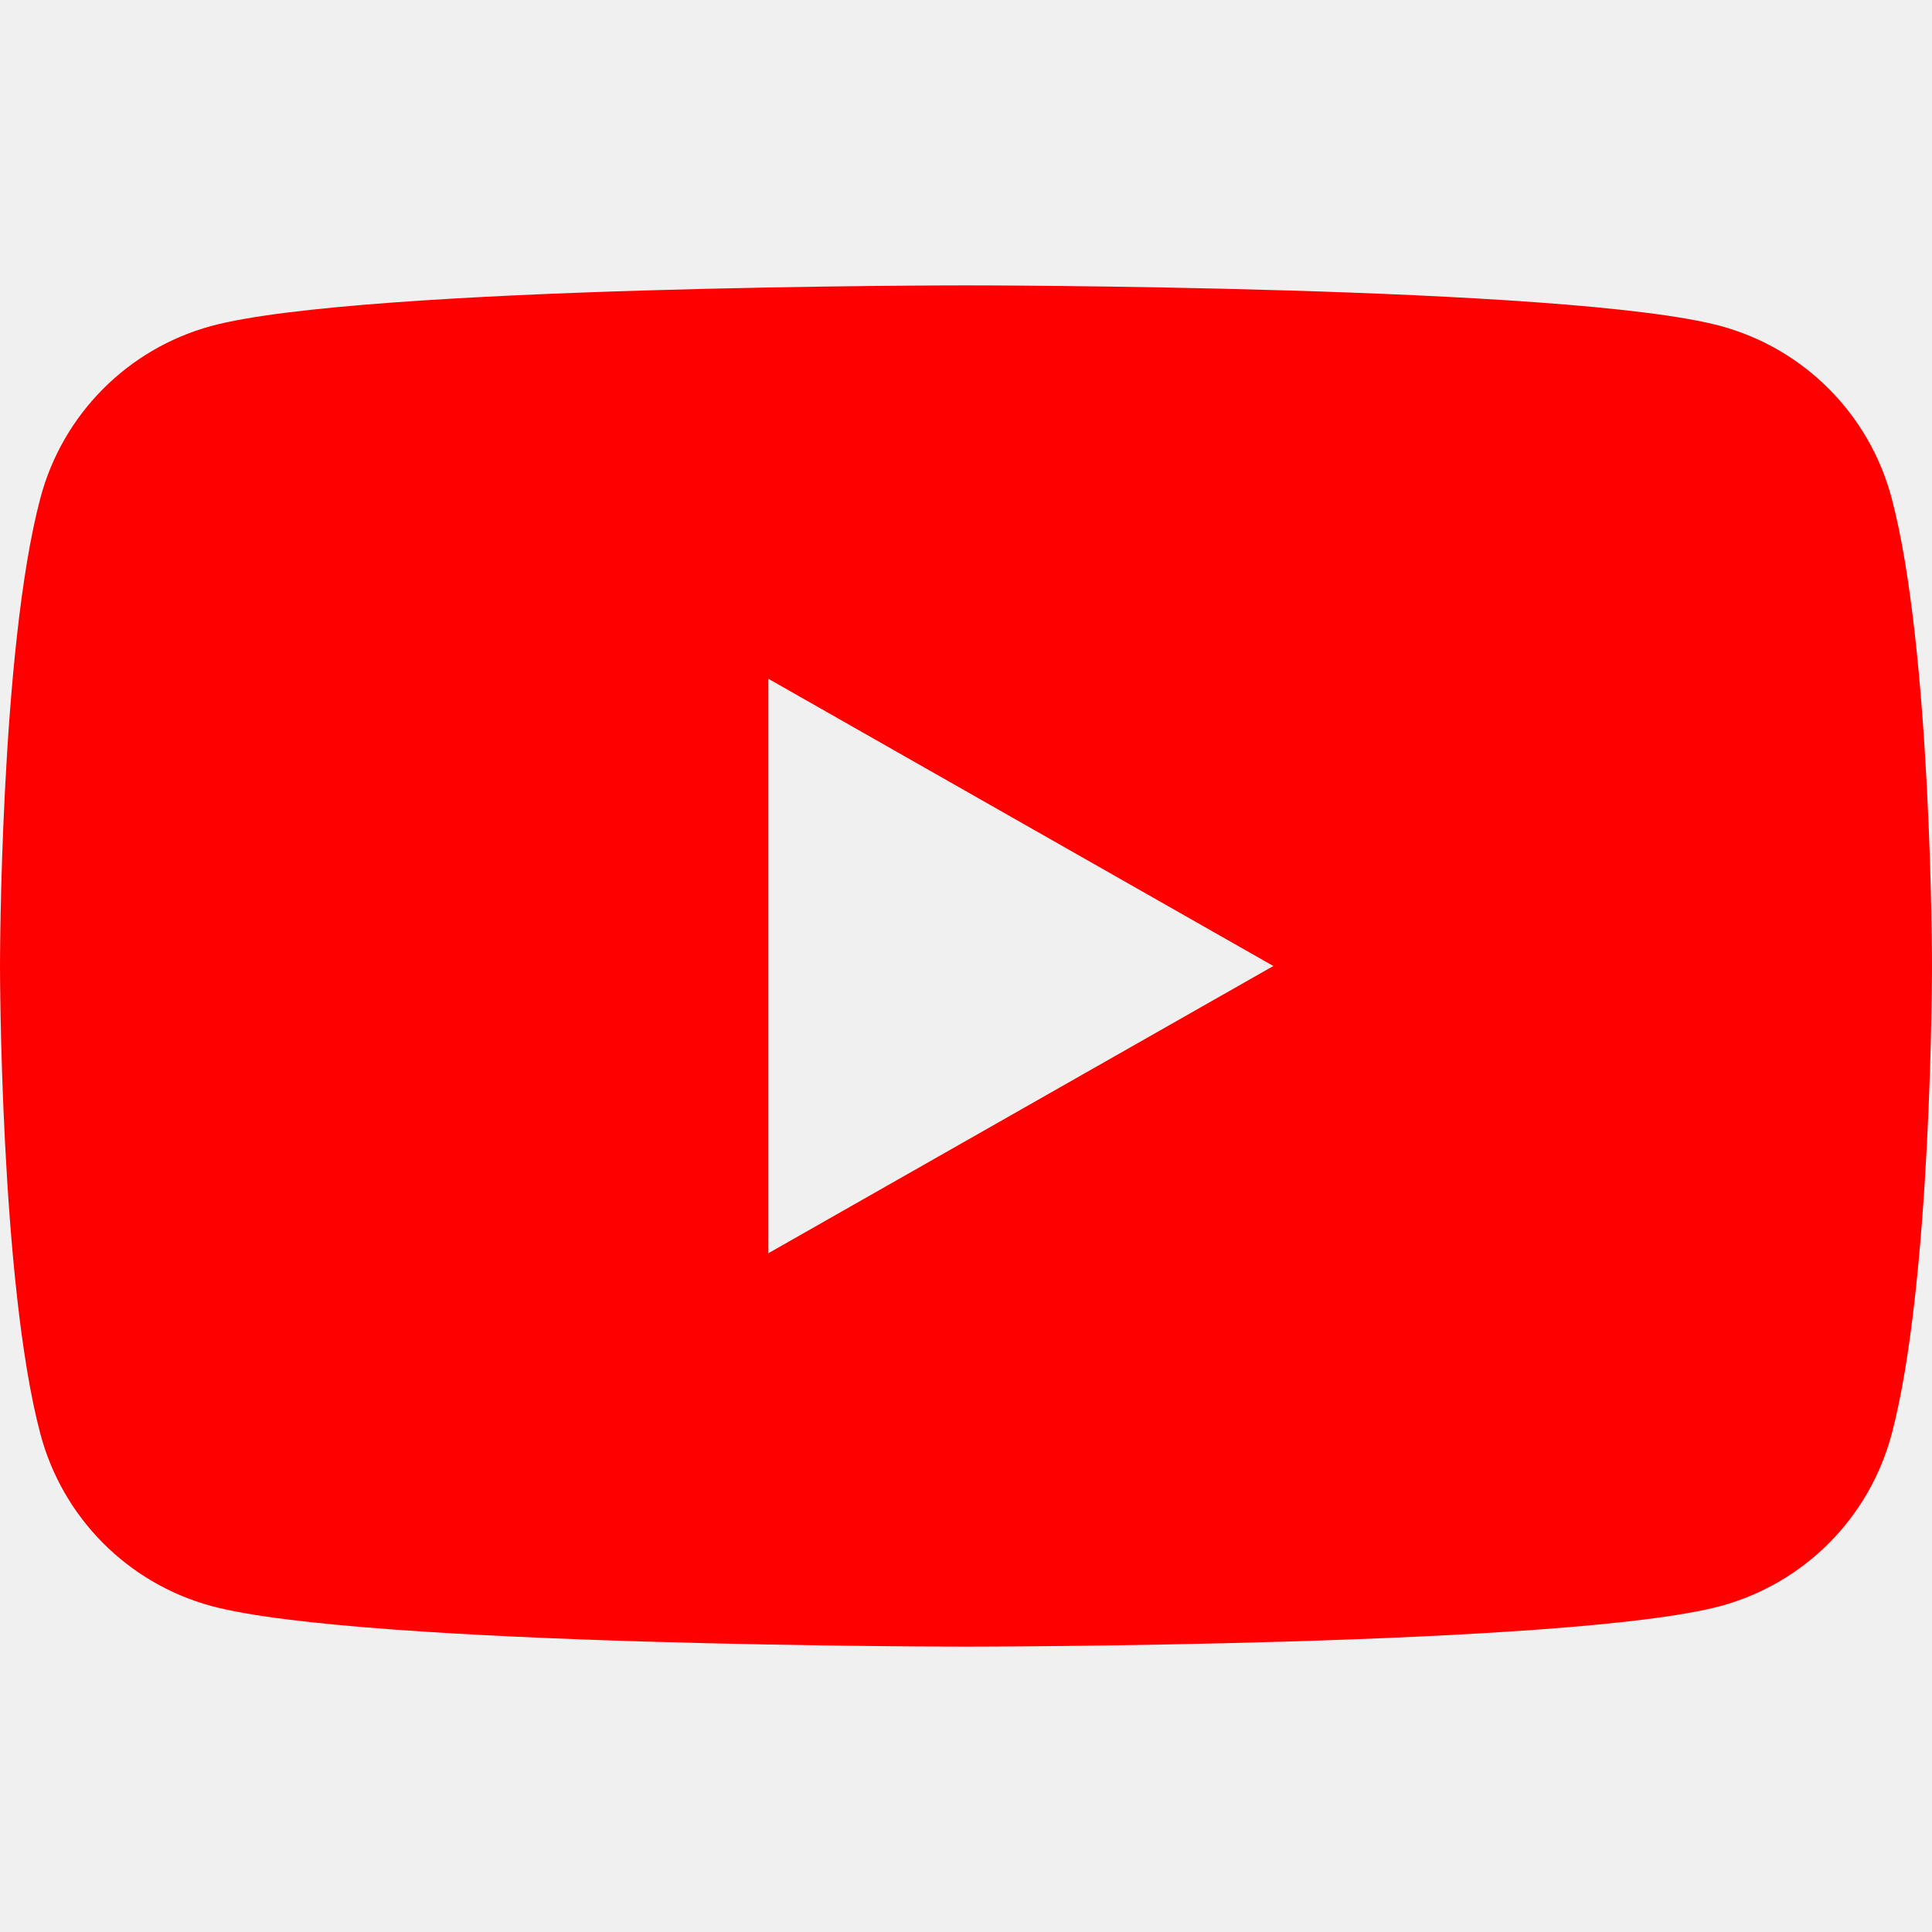
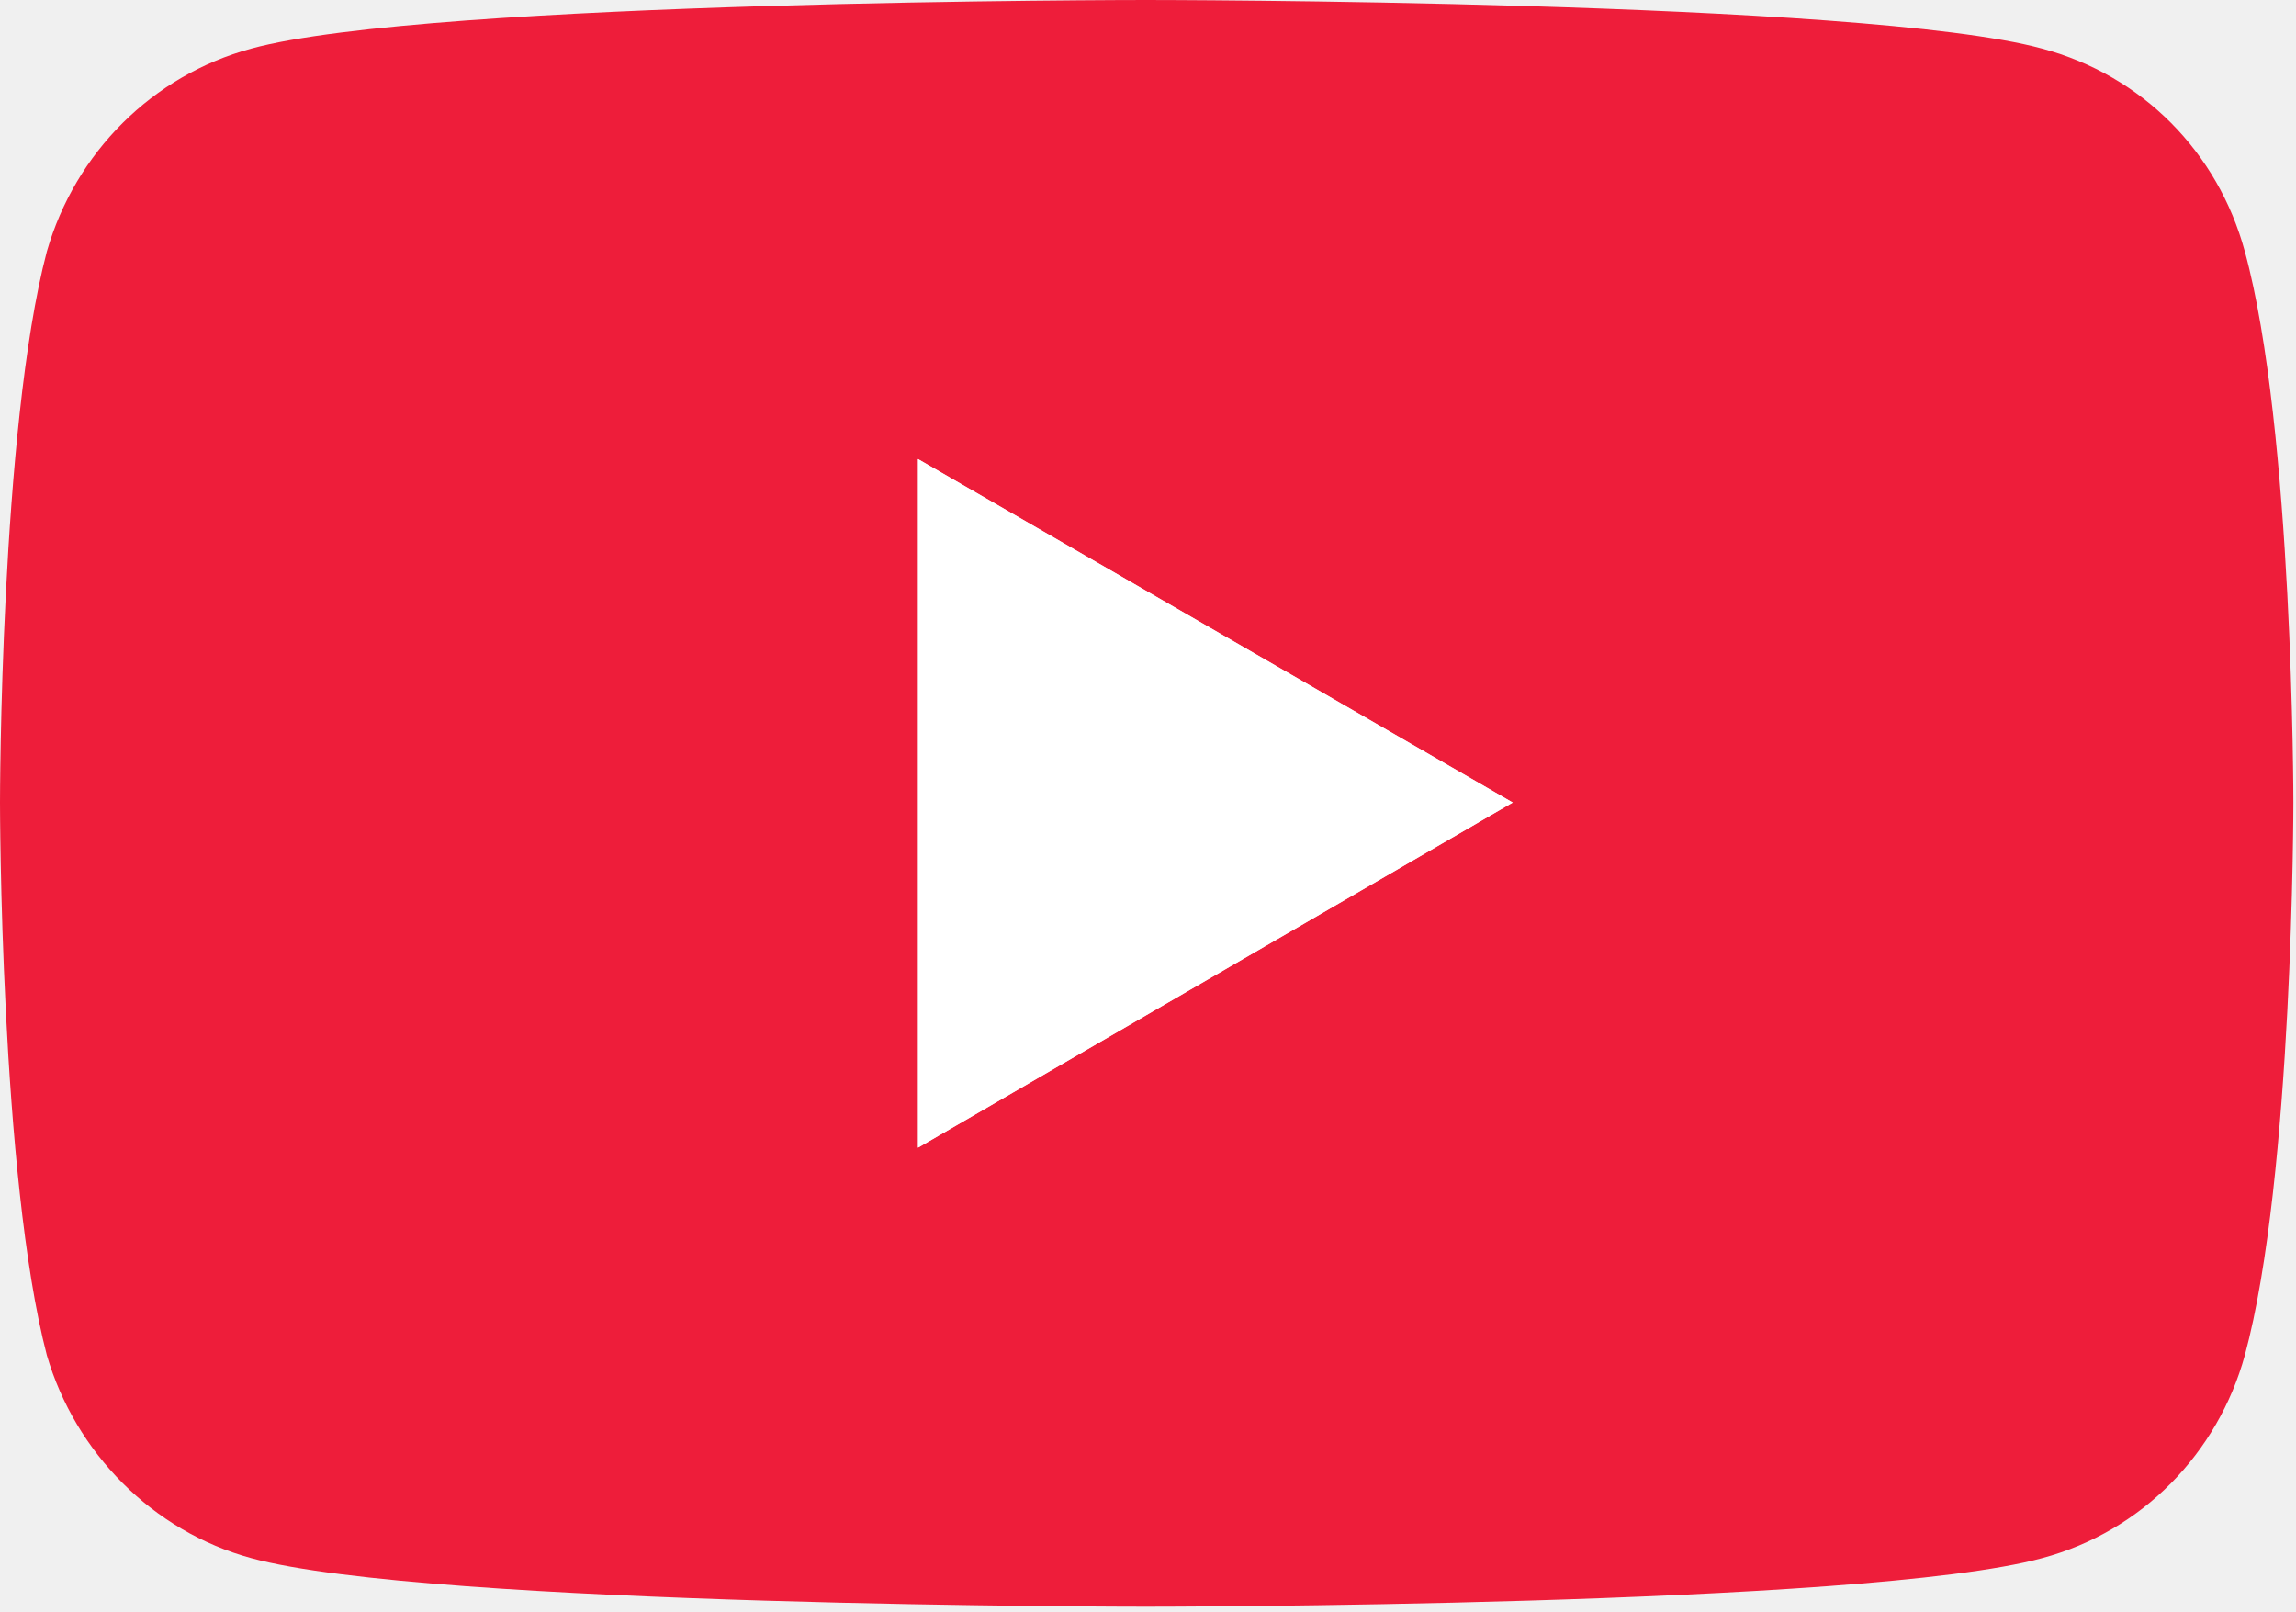
- <svg xmlns="http://www.w3.org/2000/svg" fill="#FF0000" role="img" viewBox="0 0 24 24">
-   <path d="M23.498 6.186a3.016 3.016 0 0 0-2.122-2.136C19.505 3.545 12 3.545 12 3.545s-7.505 0-9.377.505A3.017 3.017 0 0 0 .502 6.186C0 8.07 0 12 0 12s0 3.93.502 5.814a3.016 3.016 0 0 0 2.122 2.136c1.871.505 9.376.505 9.376.505s7.505 0 9.377-.505a3.015 3.015 0 0 0 2.122-2.136C24 15.93 24 12 24 12s0-3.93-.502-5.814zM9.545 15.568V8.432L15.818 12l-6.273 3.568z" />
+ <svg xmlns="http://www.w3.org/2000/svg" width="100%" height="100%" viewBox="0 0 426 299" version="1.1" xml:space="preserve" style="fill-rule:evenodd;clip-rule:evenodd;stroke-linejoin:round;stroke-miterlimit:2;">
+   <g transform="matrix(2.158273,0,0,2.158273,0,-1.925176)">
+     <path d="M78.918,99.541L130.043,69.874L78.918,40.352L78.918,99.541ZM21.602,134.824C13.105,132.519 6.48,125.751 4.032,117.398C0,101.989 0,69.874 0,69.874C0,69.874 0,37.76 4.032,22.495C6.48,13.998 13.105,7.373 21.602,5.069C36.867,0.892 98.504,0.892 98.504,0.892C98.504,0.892 160.286,0.892 175.551,5.069C184.192,7.373 190.672,13.998 192.977,22.495C197.153,37.76 197.153,69.874 197.153,69.874C197.153,69.874 197.153,101.989 192.977,117.398C190.672,125.751 184.192,132.519 175.551,134.824C160.286,139 98.504,139 98.504,139C98.504,139 36.867,139 21.602,134.824Z" style="fill:rgb(238,29,58);fill-rule:nonzero;" />
+     <path d="M78.918,99.541L130.043,69.874L78.918,40.352L78.918,99.541Z" style="fill:white;fill-rule:nonzero;" />
+   </g>
</svg>
